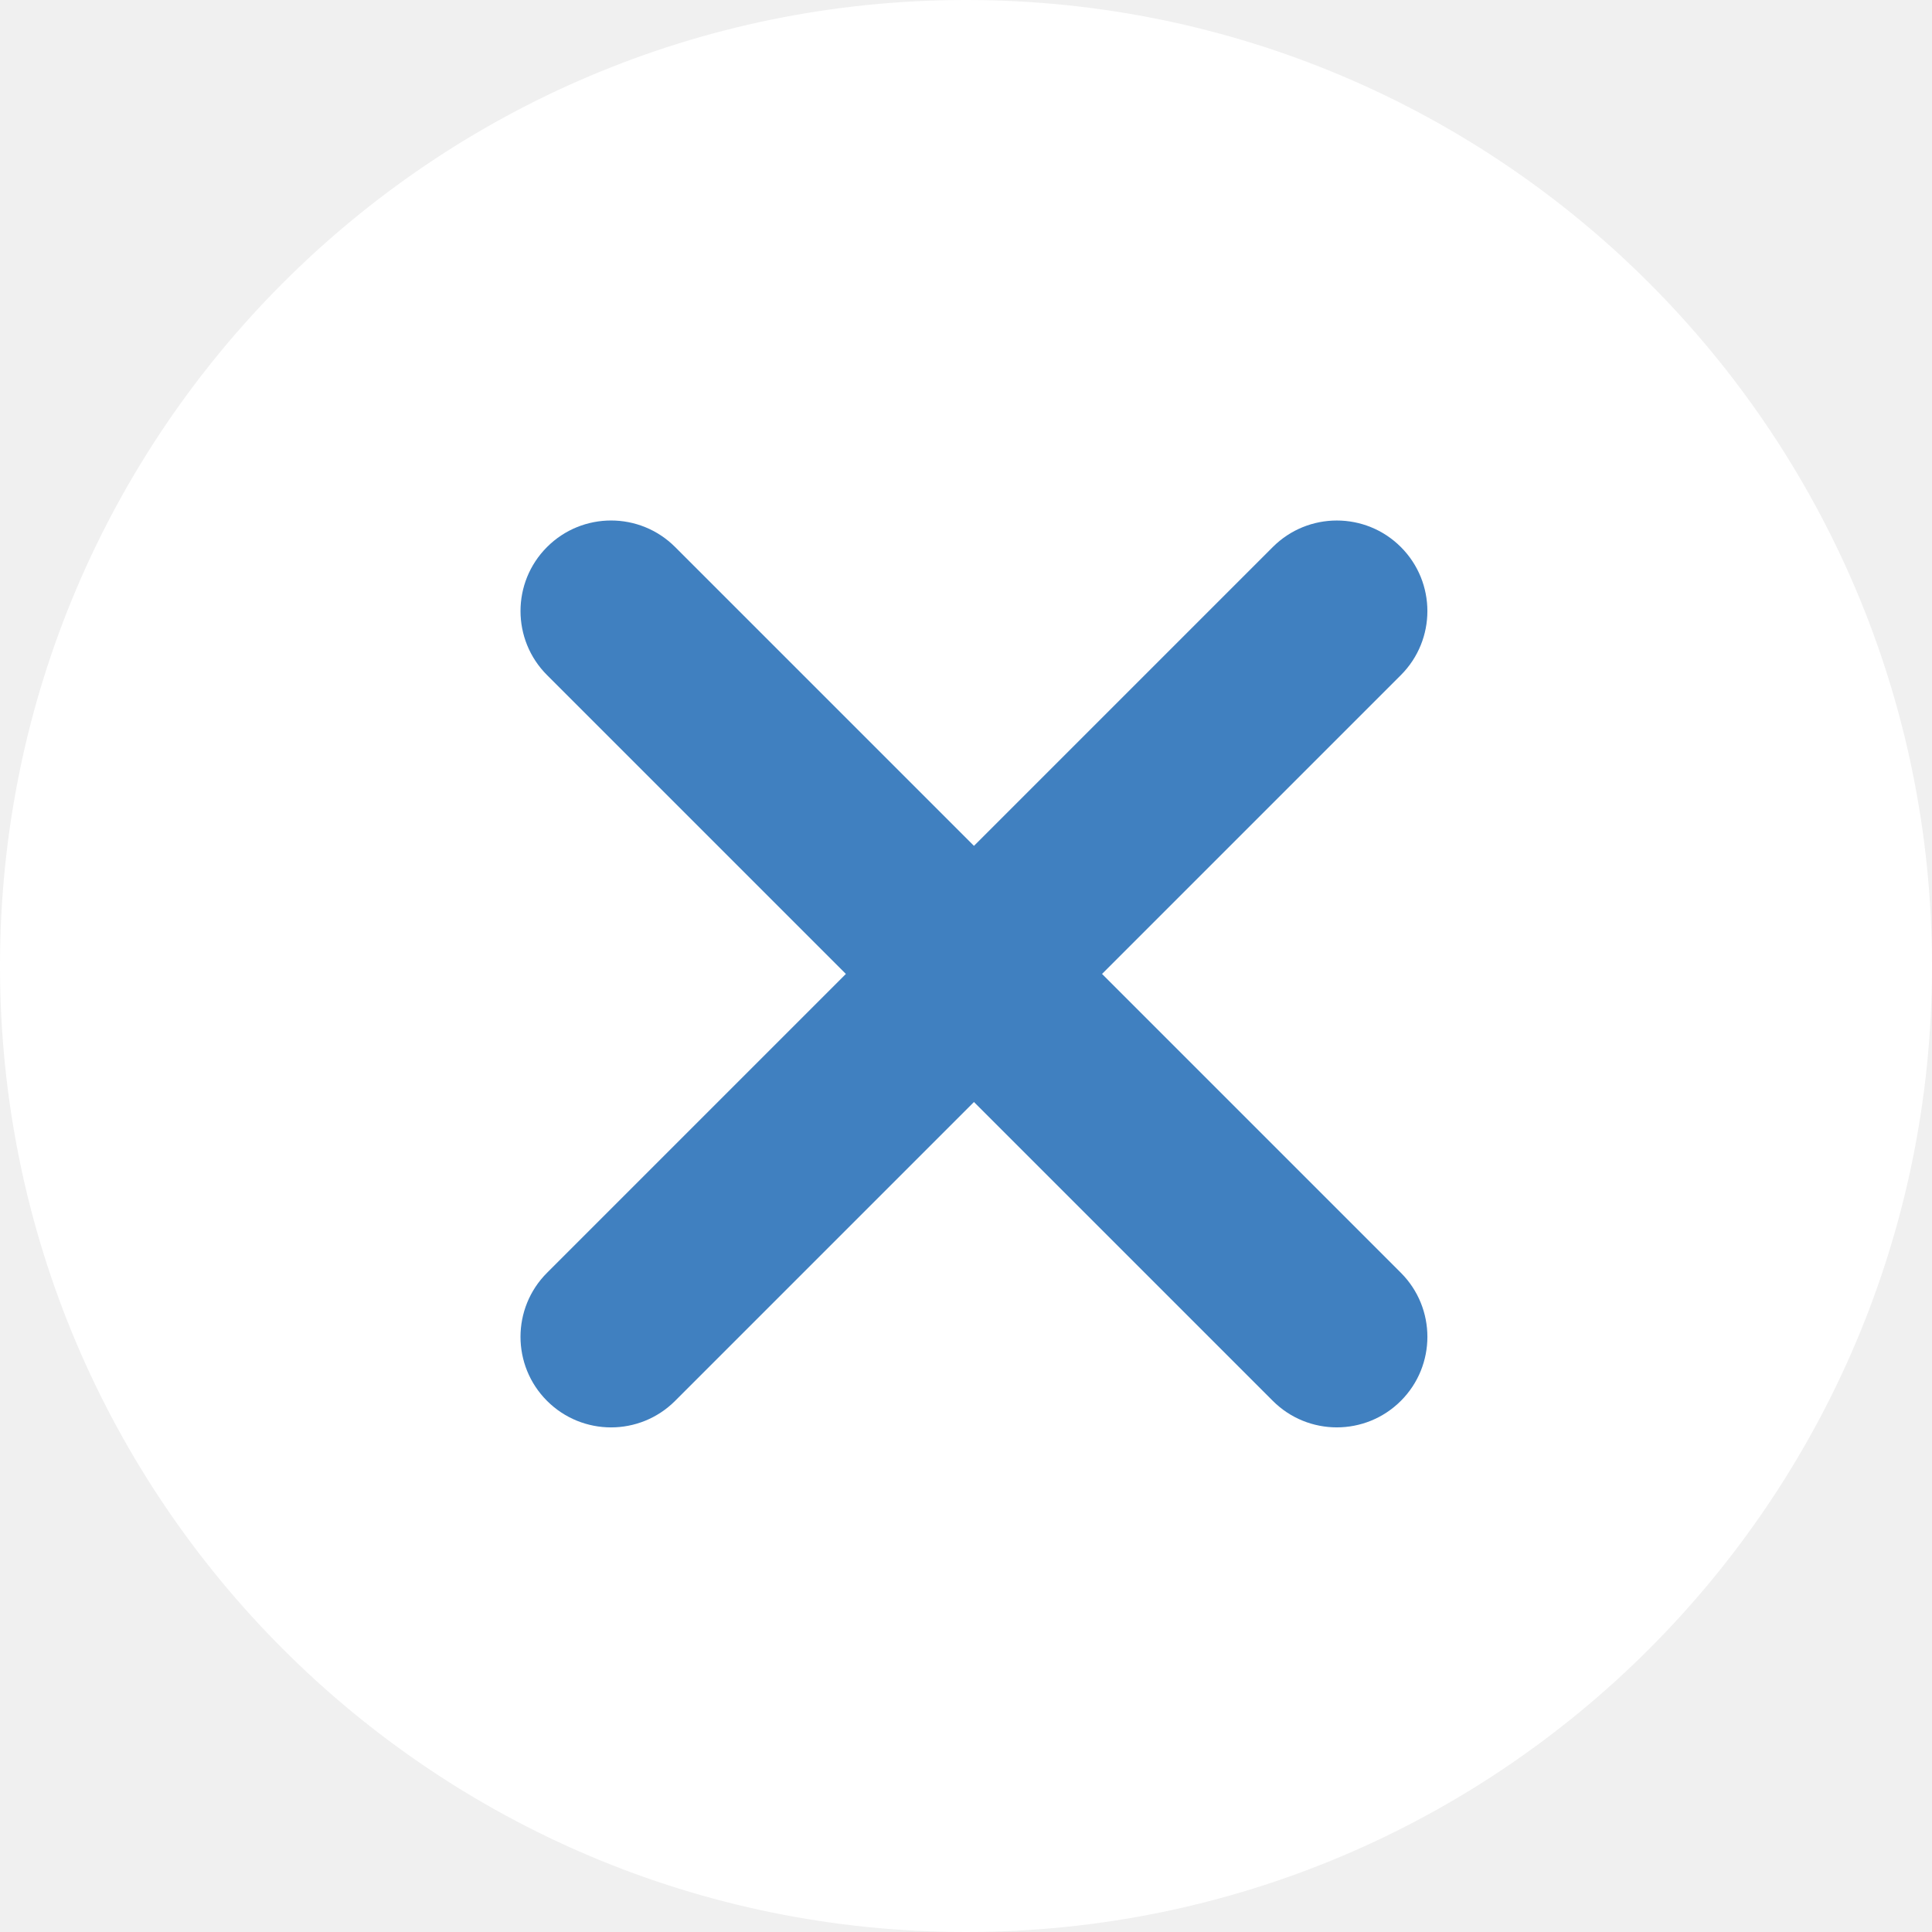
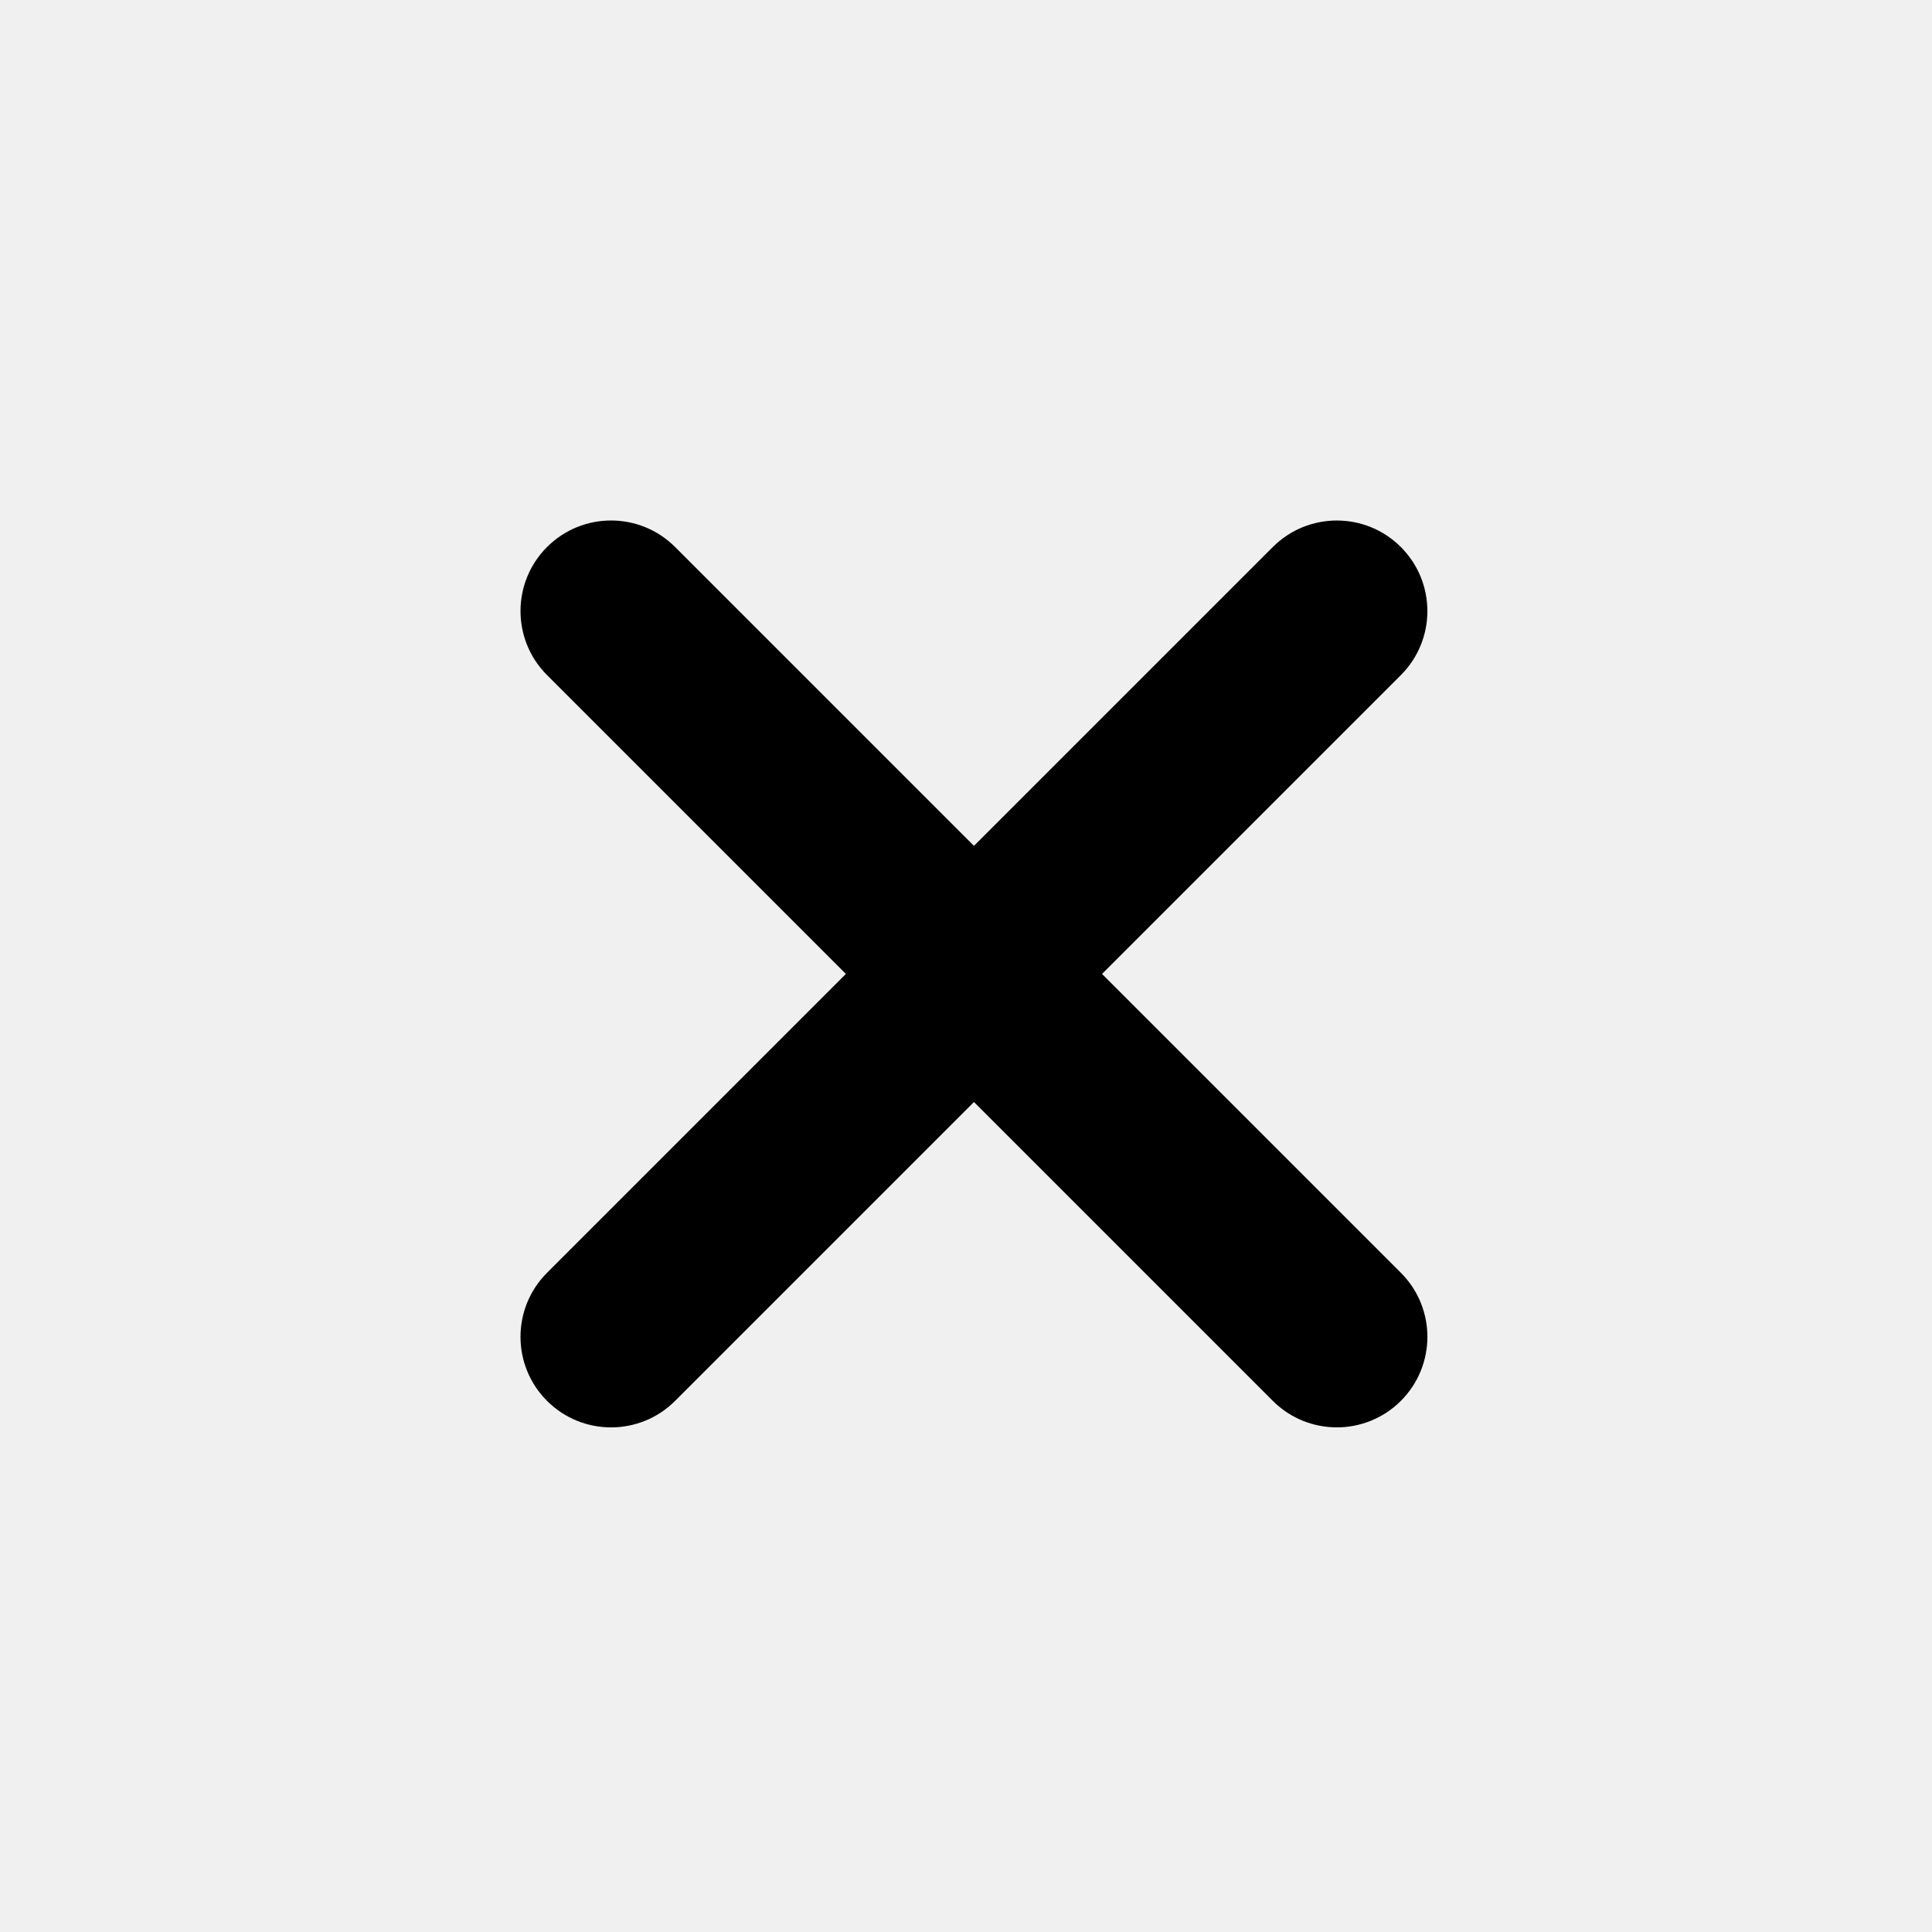
<svg xmlns="http://www.w3.org/2000/svg" viewBox="0 0 32 32">
-   <rect width="32" height="32" rx="16" fill="#fff" />
-   <rect x="8" y="10.121" width="3" height="20" rx="1.5" transform="rotate(-45 8 10.121)" fill="#4080C0" />
-   <rect x="22.142" y="8" width="3" height="20" rx="1.5" transform="rotate(45 22.142 8)" fill="#4080C0" />
+   <rect x="8" y="10.121" width="3" height="20" rx="1.5" transform="rotate(-45 8 10.121)" />
+   <rect x="22.142" y="8" width="3" height="20" rx="1.5" transform="rotate(45 22.142 8)" />
</svg>
